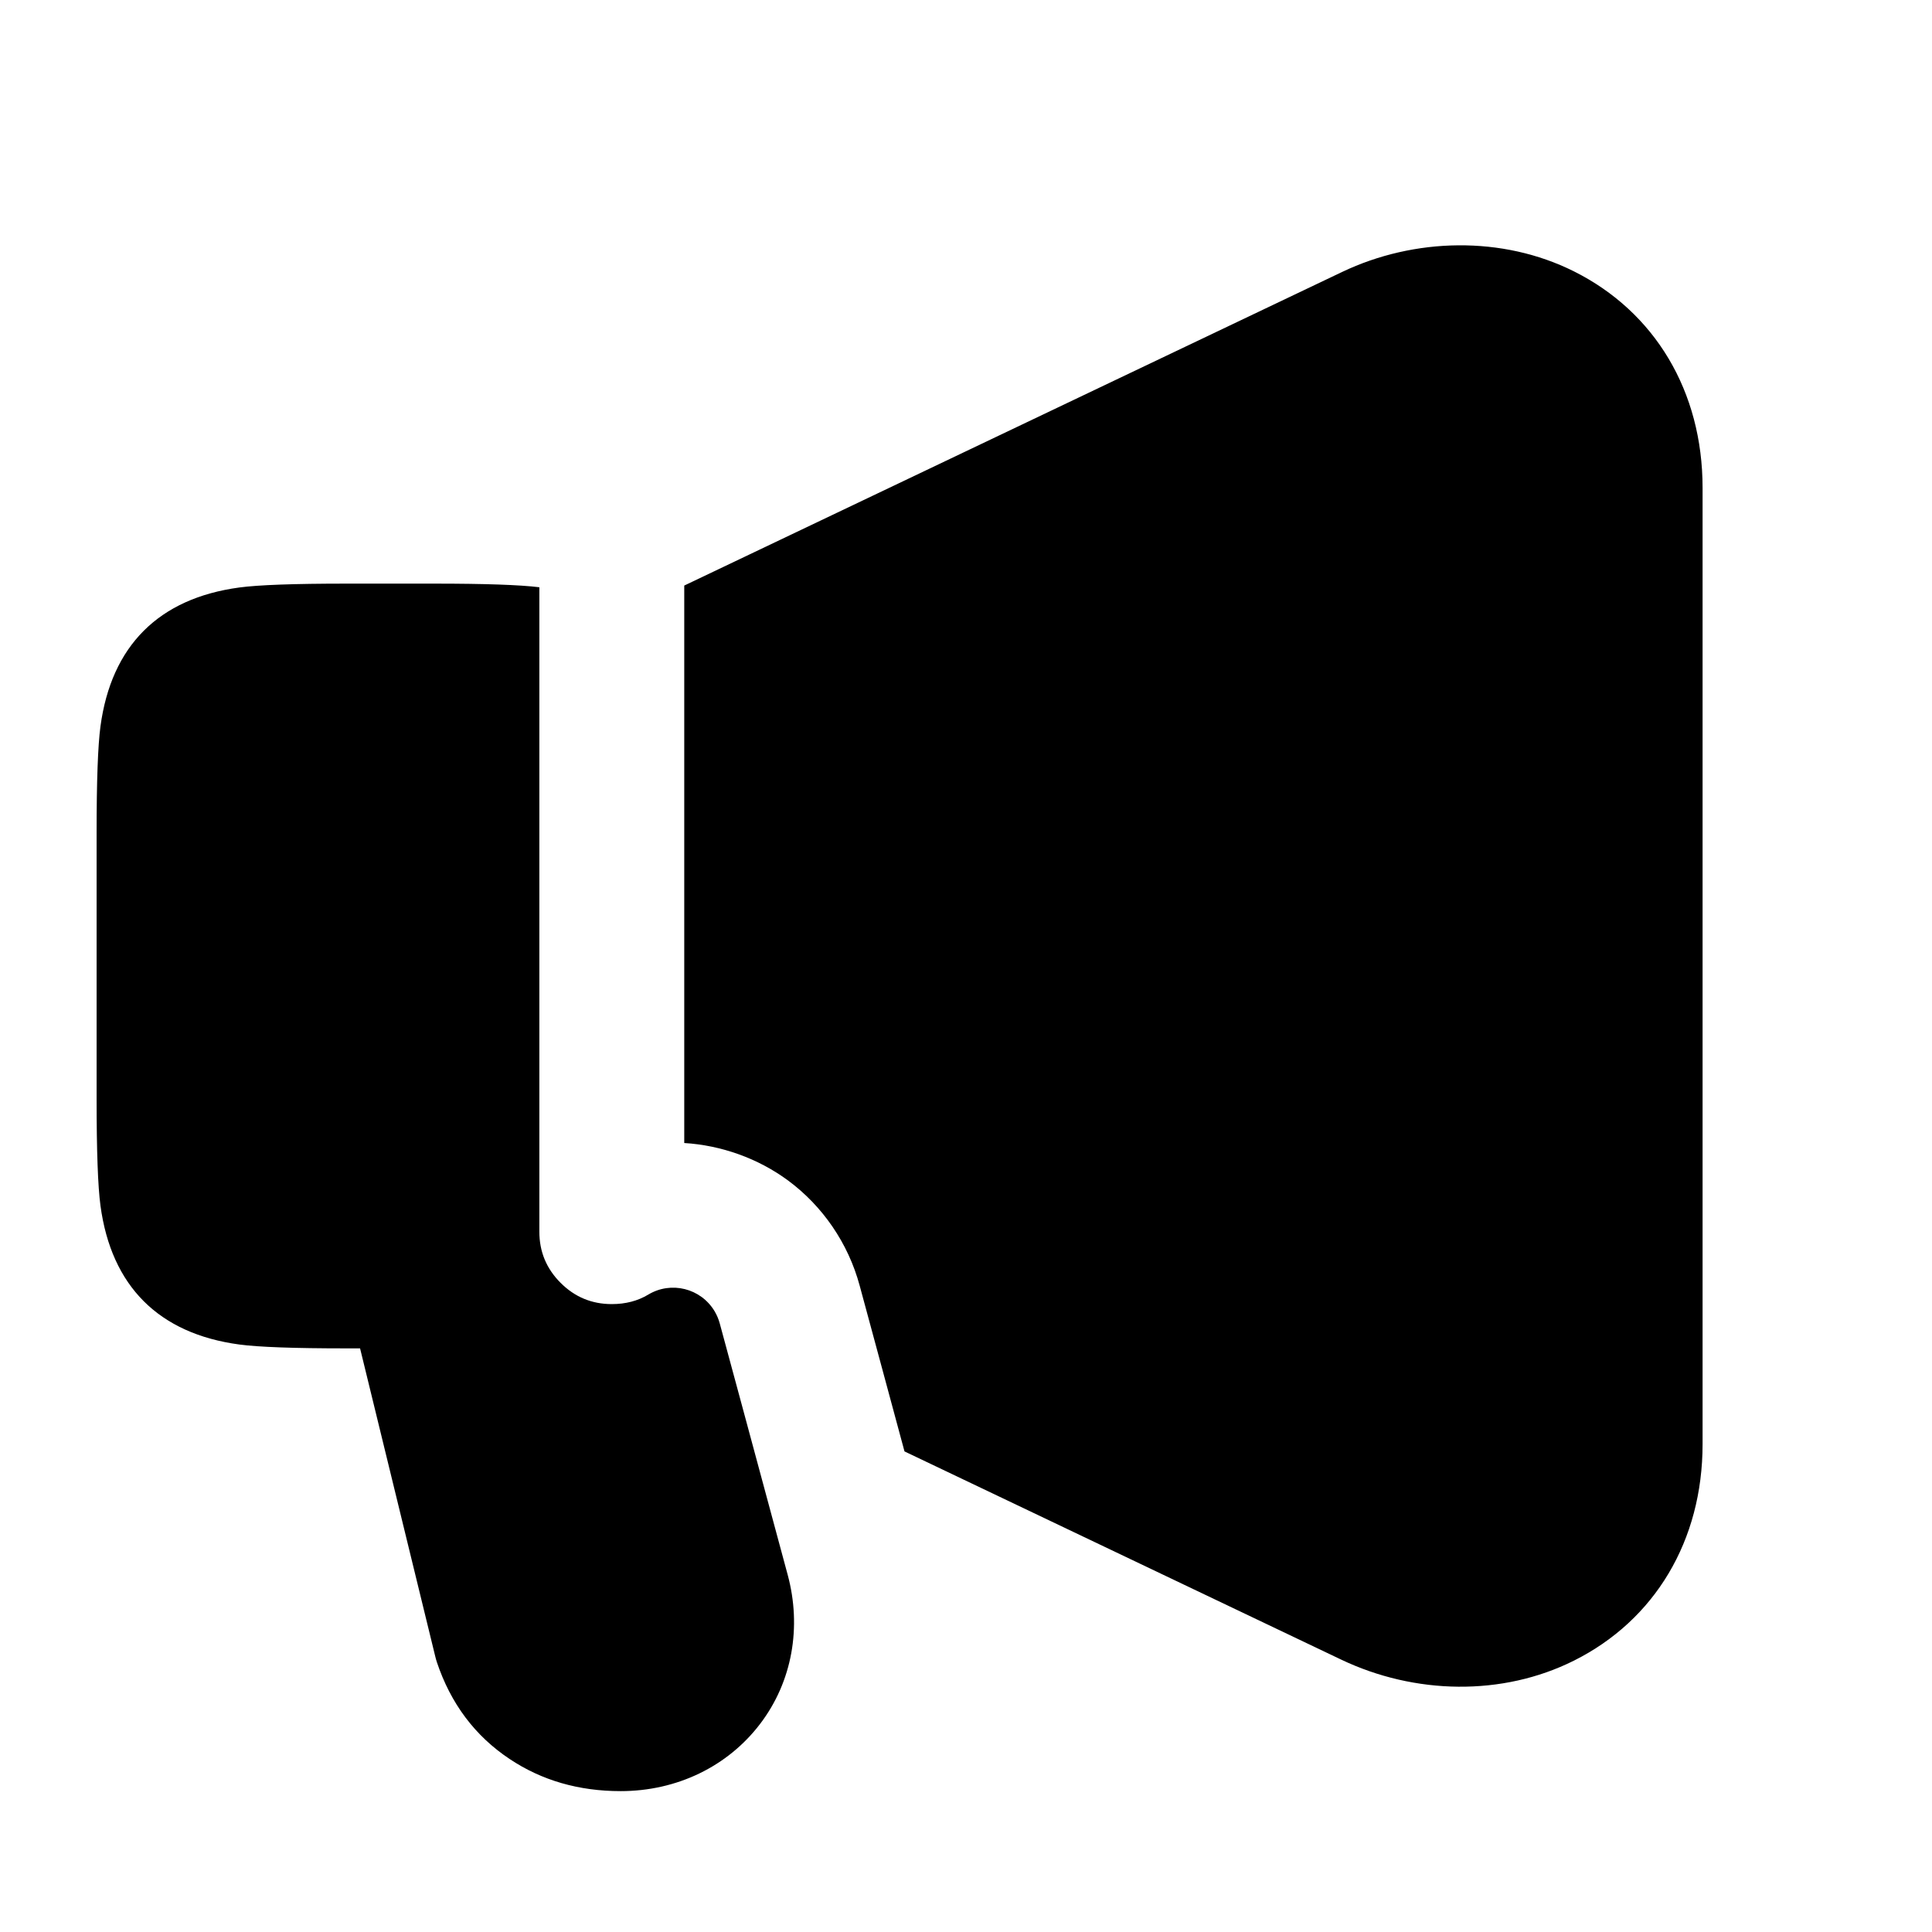
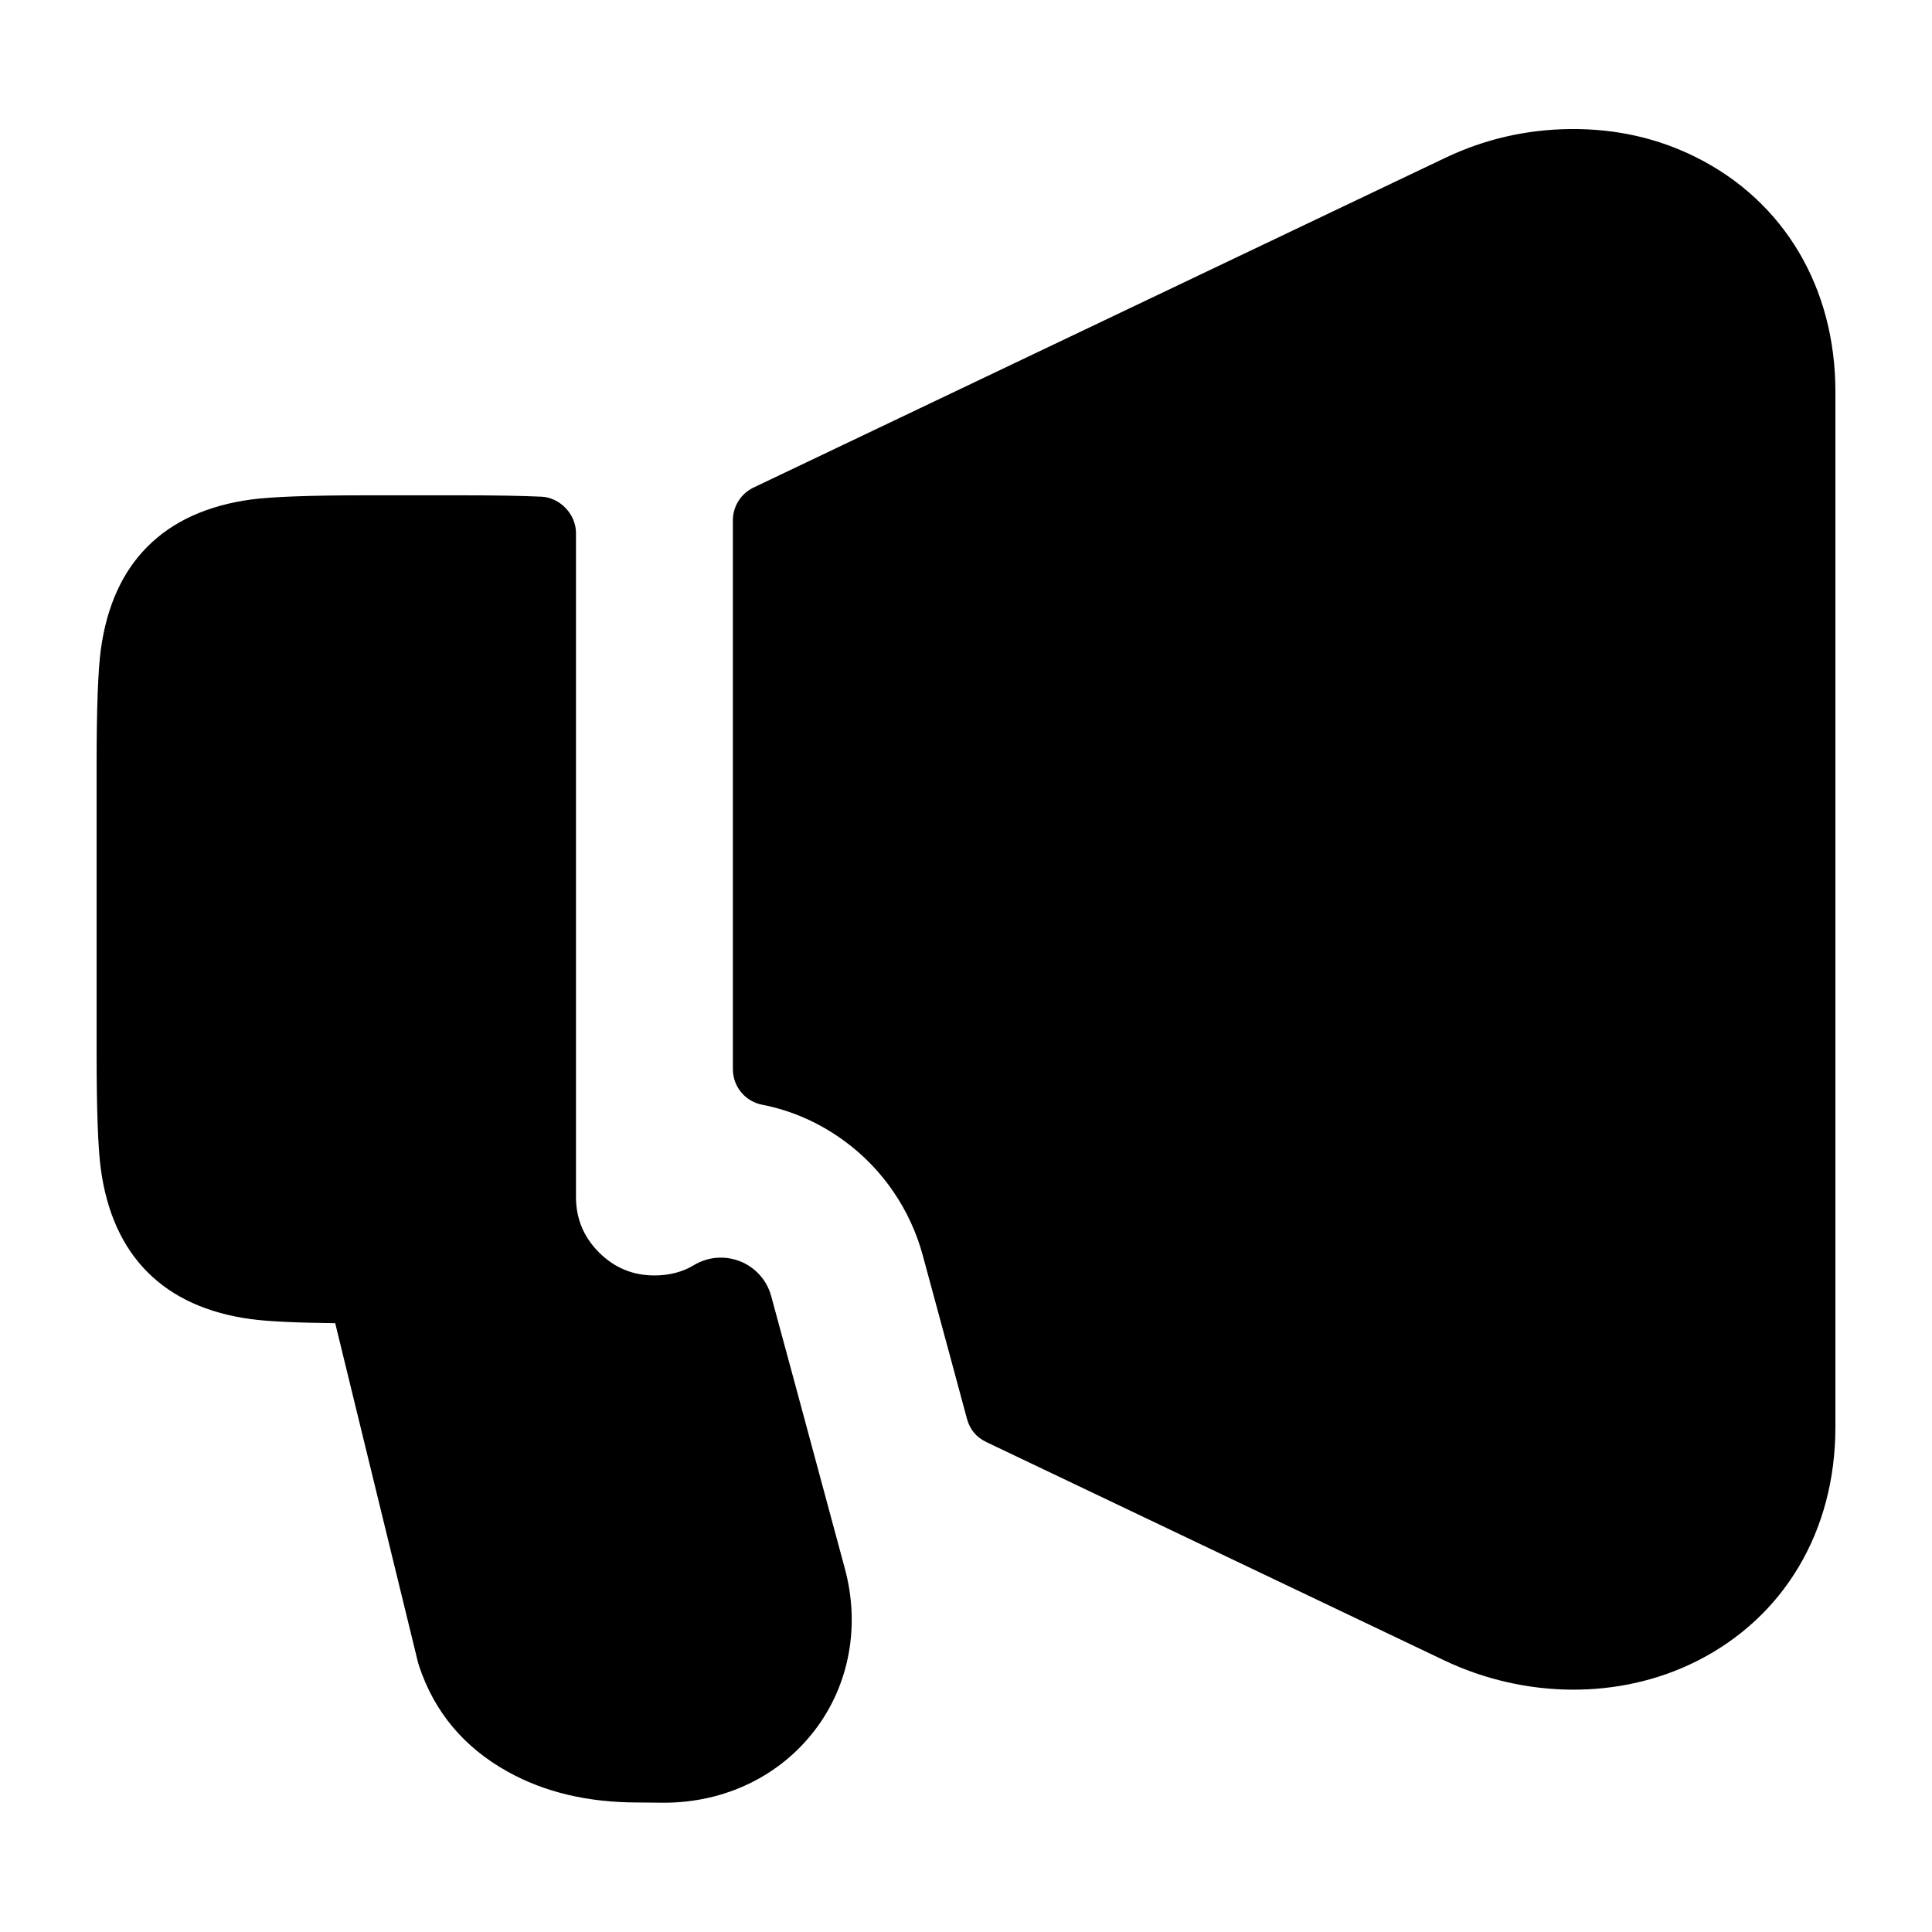
<svg viewBox="0 0 24 24" fill="none">
-   <path d="M10.966 17.03L10.679 15.97C10.537 15.444 10.219 14.982 9.789 14.664C9.416 14.389 8.959 14.227 8.5 14.199V7.274L16.673 3.378C17.57 2.951 18.662 2.926 19.552 3.371C20.556 3.873 21.15 4.86 21.15 6.06V17.94C21.15 19.14 20.556 20.127 19.552 20.629C18.662 21.074 17.574 21.052 16.658 20.615L11.236 18.03L10.966 17.03ZM8.941 16.44L9.228 17.5L9.785 19.563C9.96 20.211 9.843 20.889 9.443 21.414C9.04 21.944 8.408 22.25 7.71 22.25Q6.929 22.25 6.331 21.851Q5.685 21.421 5.426 20.645C5.418 20.621 5.412 20.597 5.406 20.573L4.473 16.75H4.3Q3.332 16.75 2.973 16.702C1.972 16.567 1.383 15.978 1.248 14.977Q1.2 14.618 1.2 13.65V10.35Q1.2 9.382 1.248 9.023C1.383 8.022 1.972 7.433 2.973 7.298Q3.332 7.25 4.3 7.25H5.4Q6.333 7.25 6.7 7.295V15.3C6.7 15.549 6.788 15.76 6.964 15.936C7.14 16.112 7.351 16.2 7.6 16.2Q7.857 16.2 8.053 16.082C8.337 15.911 8.705 16.003 8.876 16.287Q8.919 16.359 8.941 16.44Z" fill="currentColor" />
+   <path d="M11.774 16.743L11.463 15.595C11.31 15.029 10.968 14.527 10.499 14.181Q10.028 13.833 9.467 13.723C9.256 13.682 9.104 13.497 9.104 13.282L9.104 6.463C9.104 6.29 9.204 6.132 9.36 6.057L17.953 1.961Q18.69 1.61 19.514 1.603Q20.356 1.597 21.07 1.954C22.162 2.5 22.8 3.572 22.8 4.865L22.8 17.728C22.8 19.021 22.162 20.093 21.07 20.639C20.123 21.113 18.946 21.105 17.937 20.624L12.253 17.914Q12.066 17.825 12.012 17.625ZM9.581 16.104L9.892 17.251L10.495 19.485C10.687 20.195 10.552 20.928 10.125 21.489C9.688 22.064 9.003 22.394 8.248 22.394C8.137 22.394 8.03 22.391 7.92 22.391Q6.992 22.391 6.304 22.007Q5.492 21.554 5.206 20.696Q5.194 20.66 5.186 20.624L4.164 16.437Q3.431 16.429 3.12 16.387C2.036 16.241 1.398 15.603 1.252 14.519Q1.2 14.131 1.2 13.083L1.2 9.51Q1.2 8.462 1.252 8.073C1.398 6.989 2.036 6.352 3.12 6.205Q3.508 6.153 4.556 6.153L5.747 6.153Q6.346 6.153 6.725 6.17C6.956 6.18 7.155 6.388 7.155 6.62L7.155 14.869Q7.155 15.272 7.441 15.558Q7.727 15.844 8.129 15.844Q8.408 15.844 8.62 15.716C8.927 15.531 9.326 15.63 9.511 15.938Q9.557 16.015 9.581 16.103Z" fill="currentColor" />
</svg>
